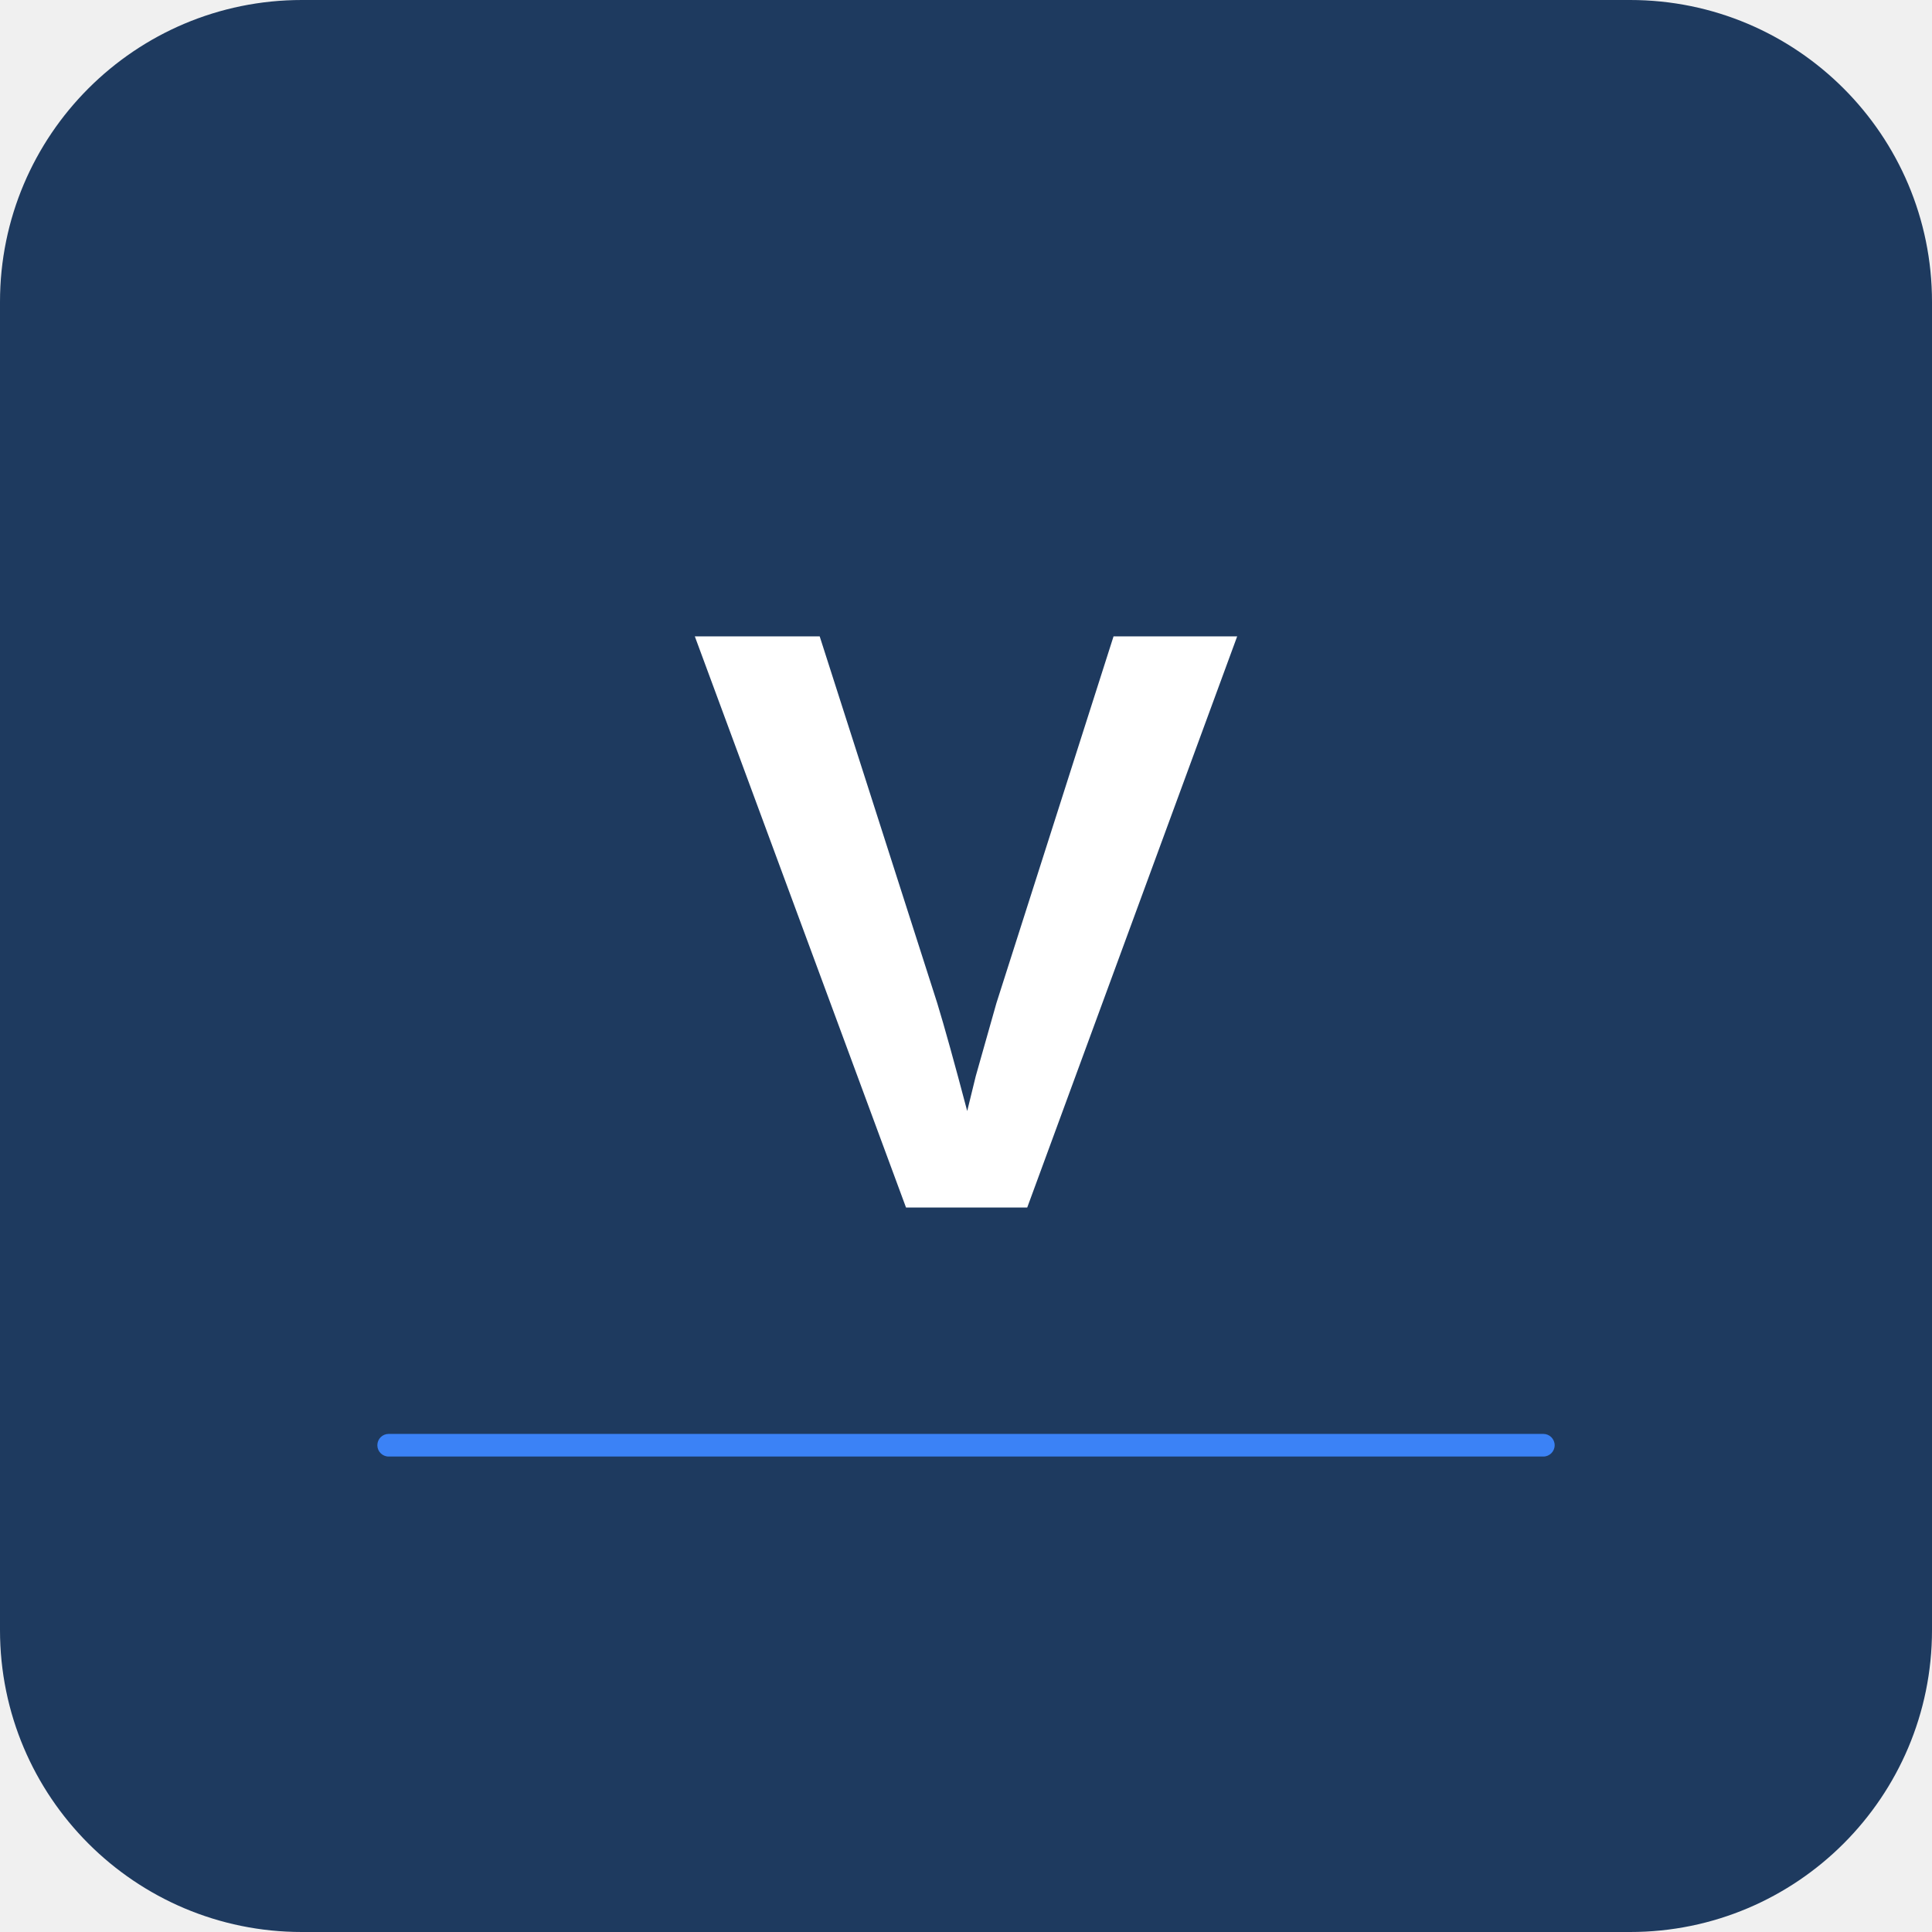
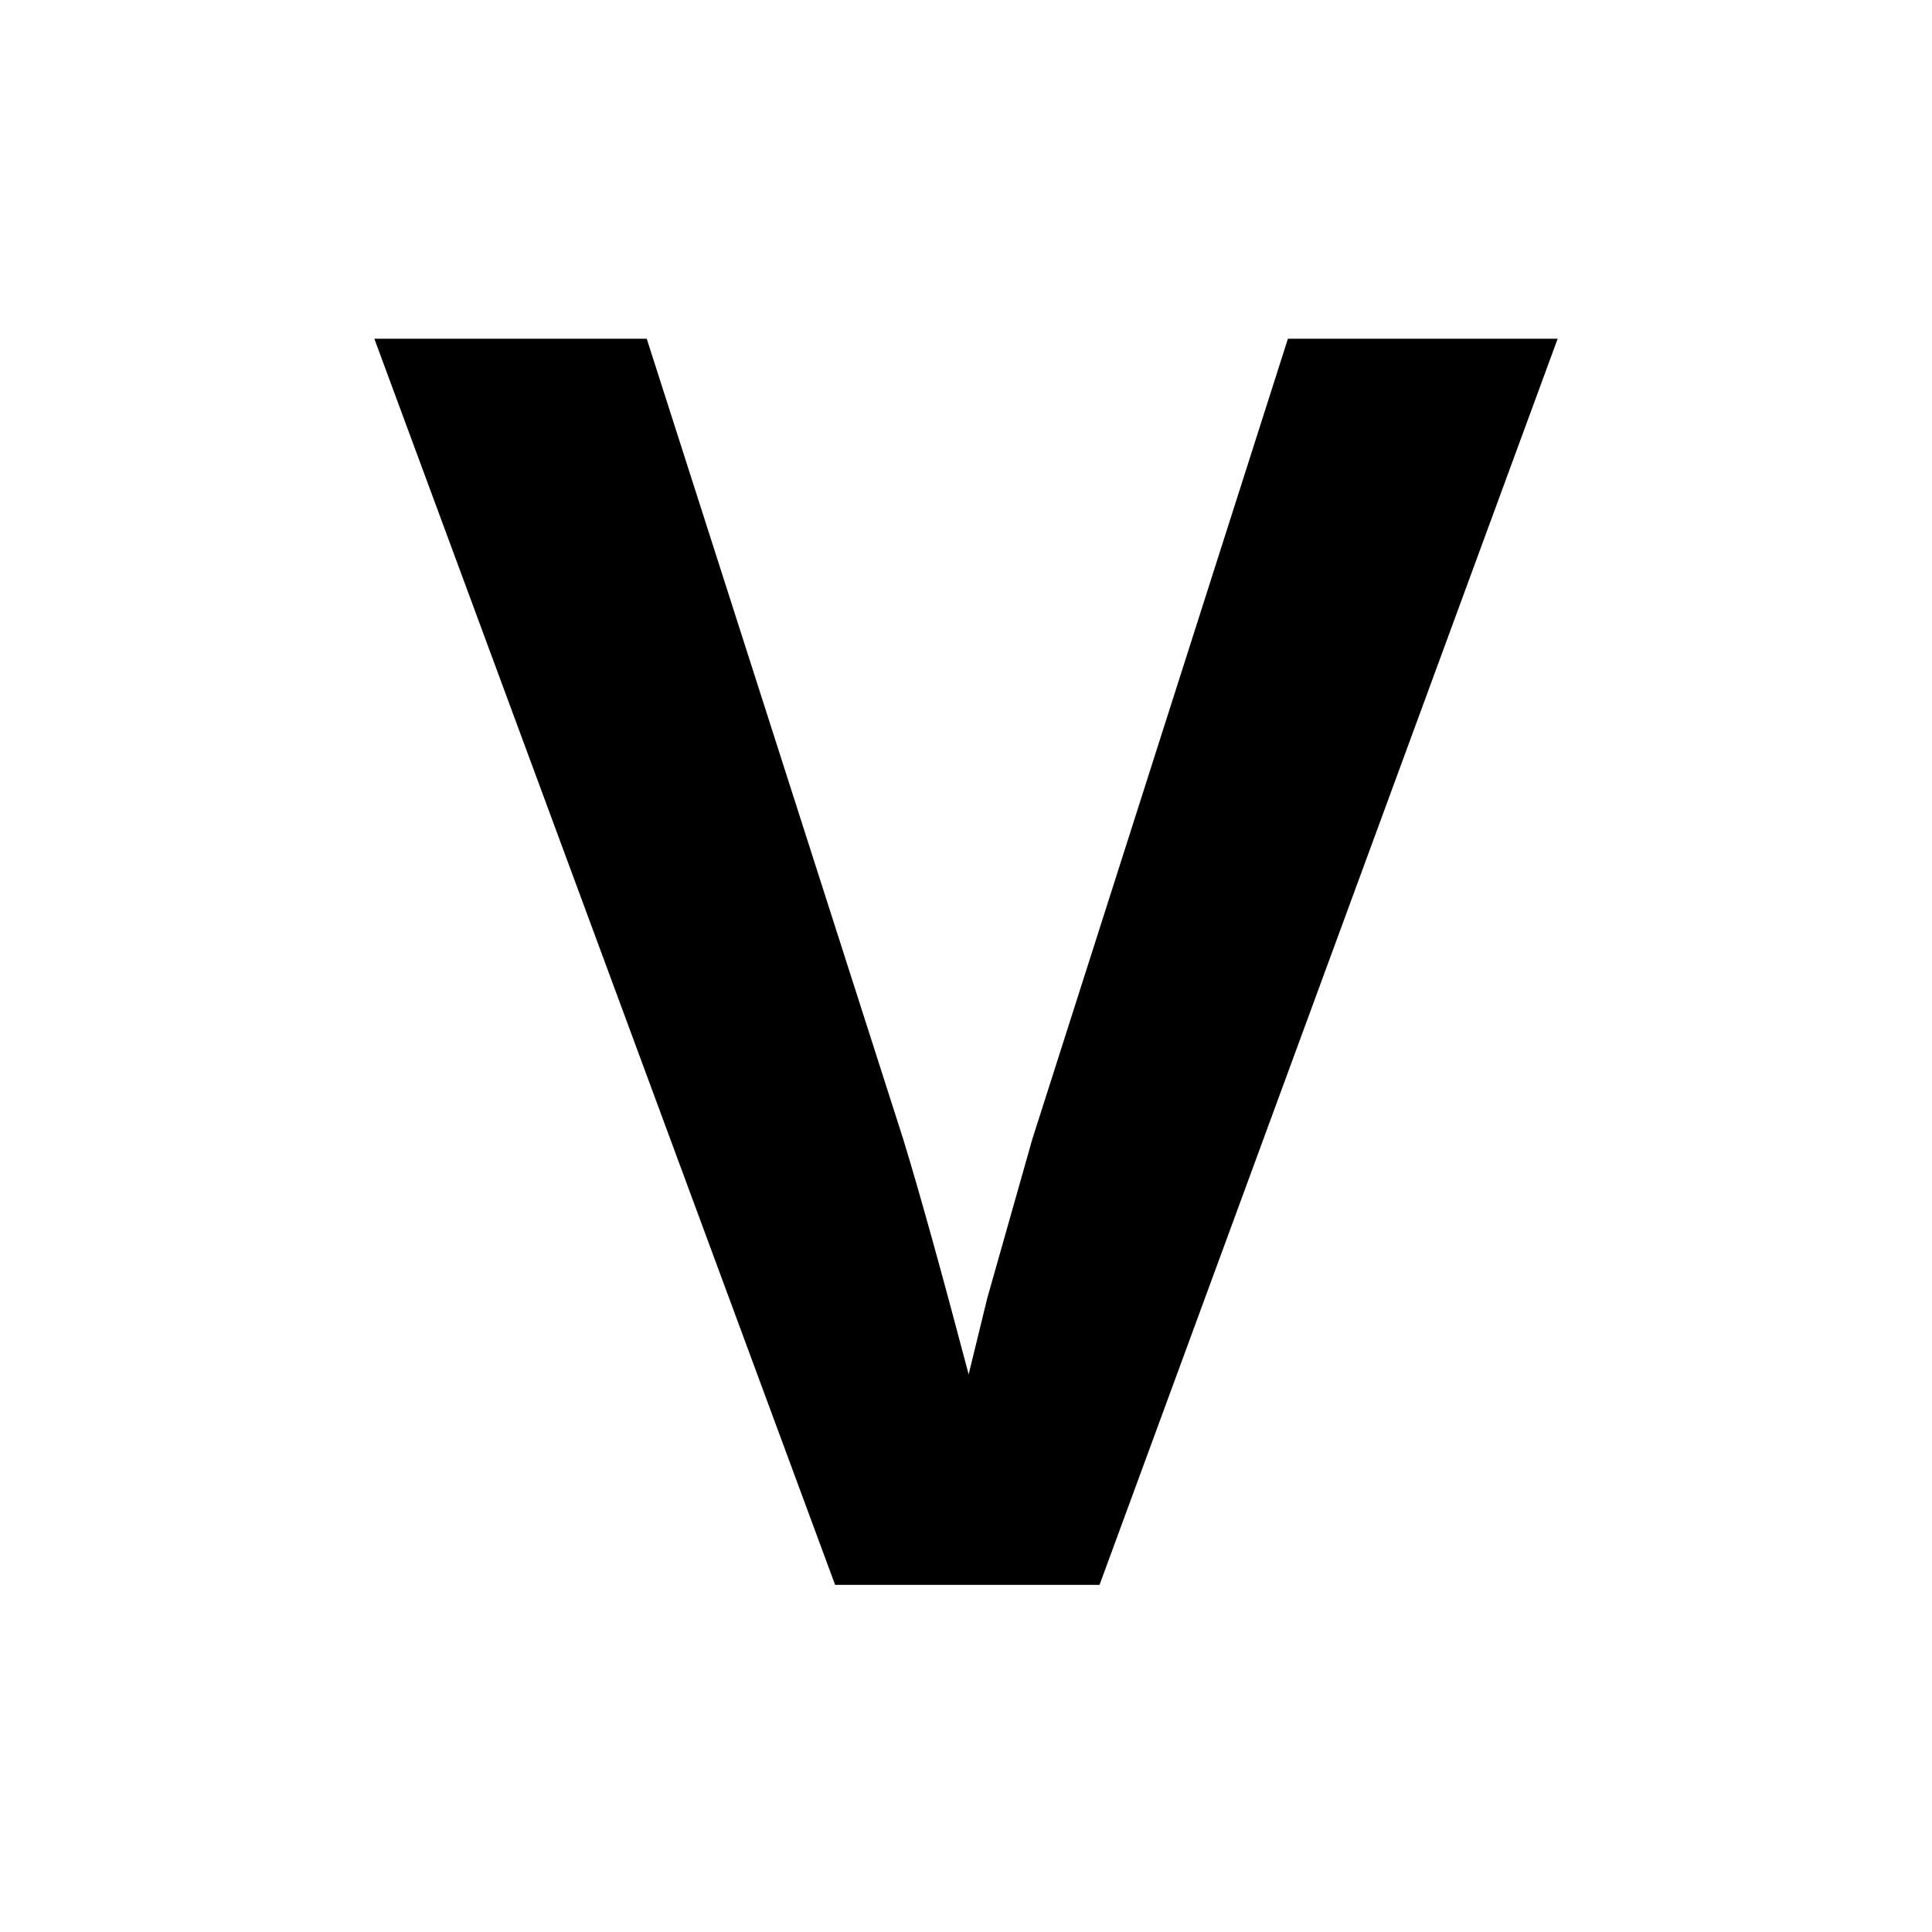
<svg xmlns="http://www.w3.org/2000/svg" viewBox="0 0 512 512">
-   <rect width="512" height="512" rx="80" fill="#1E3A5F" />
-   <text x="256" y="320" text-anchor="middle" font-family="Arial,sans-serif" font-weight="900" font-size="220" fill="#FFFFFF">V</text>
-   <rect x="100" y="380" width="312" height="6" rx="3" fill="#3B82F6" />
+   <rect width="512" height="512" fill="#ffffff" />
+   <text x="256" y="420" font-family="Arial Black, Arial, sans-serif" font-weight="900" font-size="480" text-anchor="middle" fill="#000000">V</text>
</svg>
